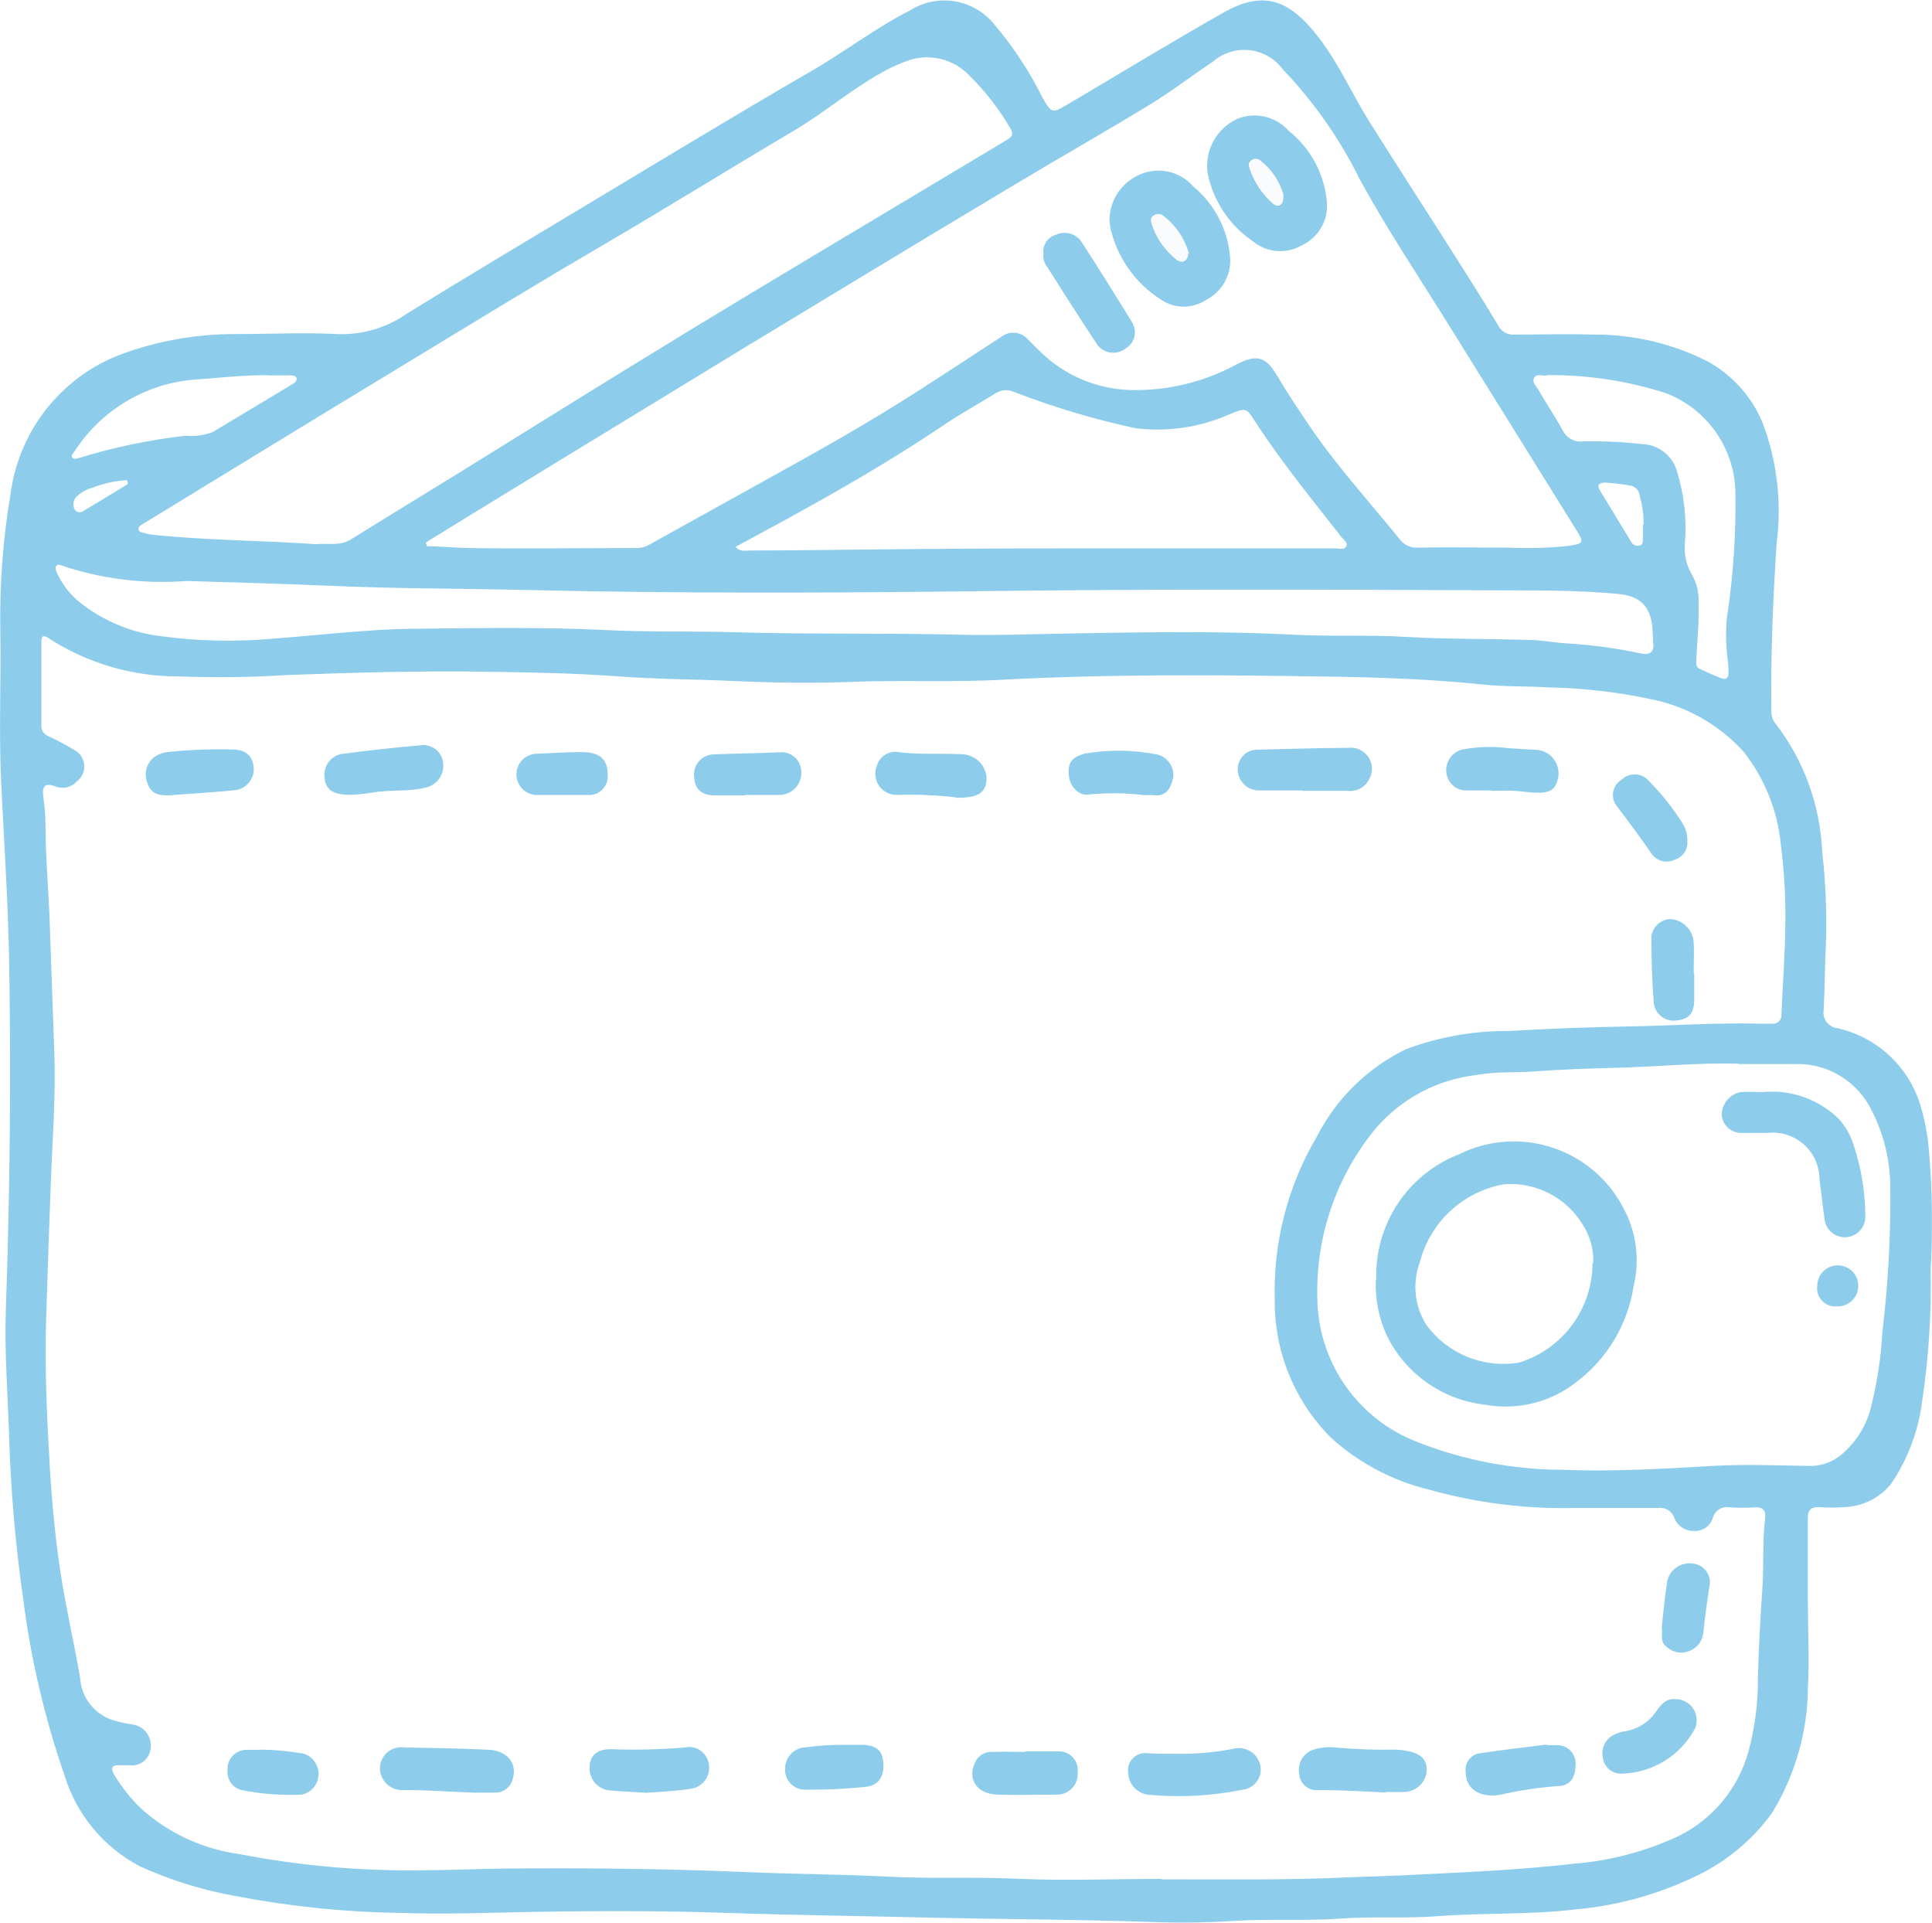
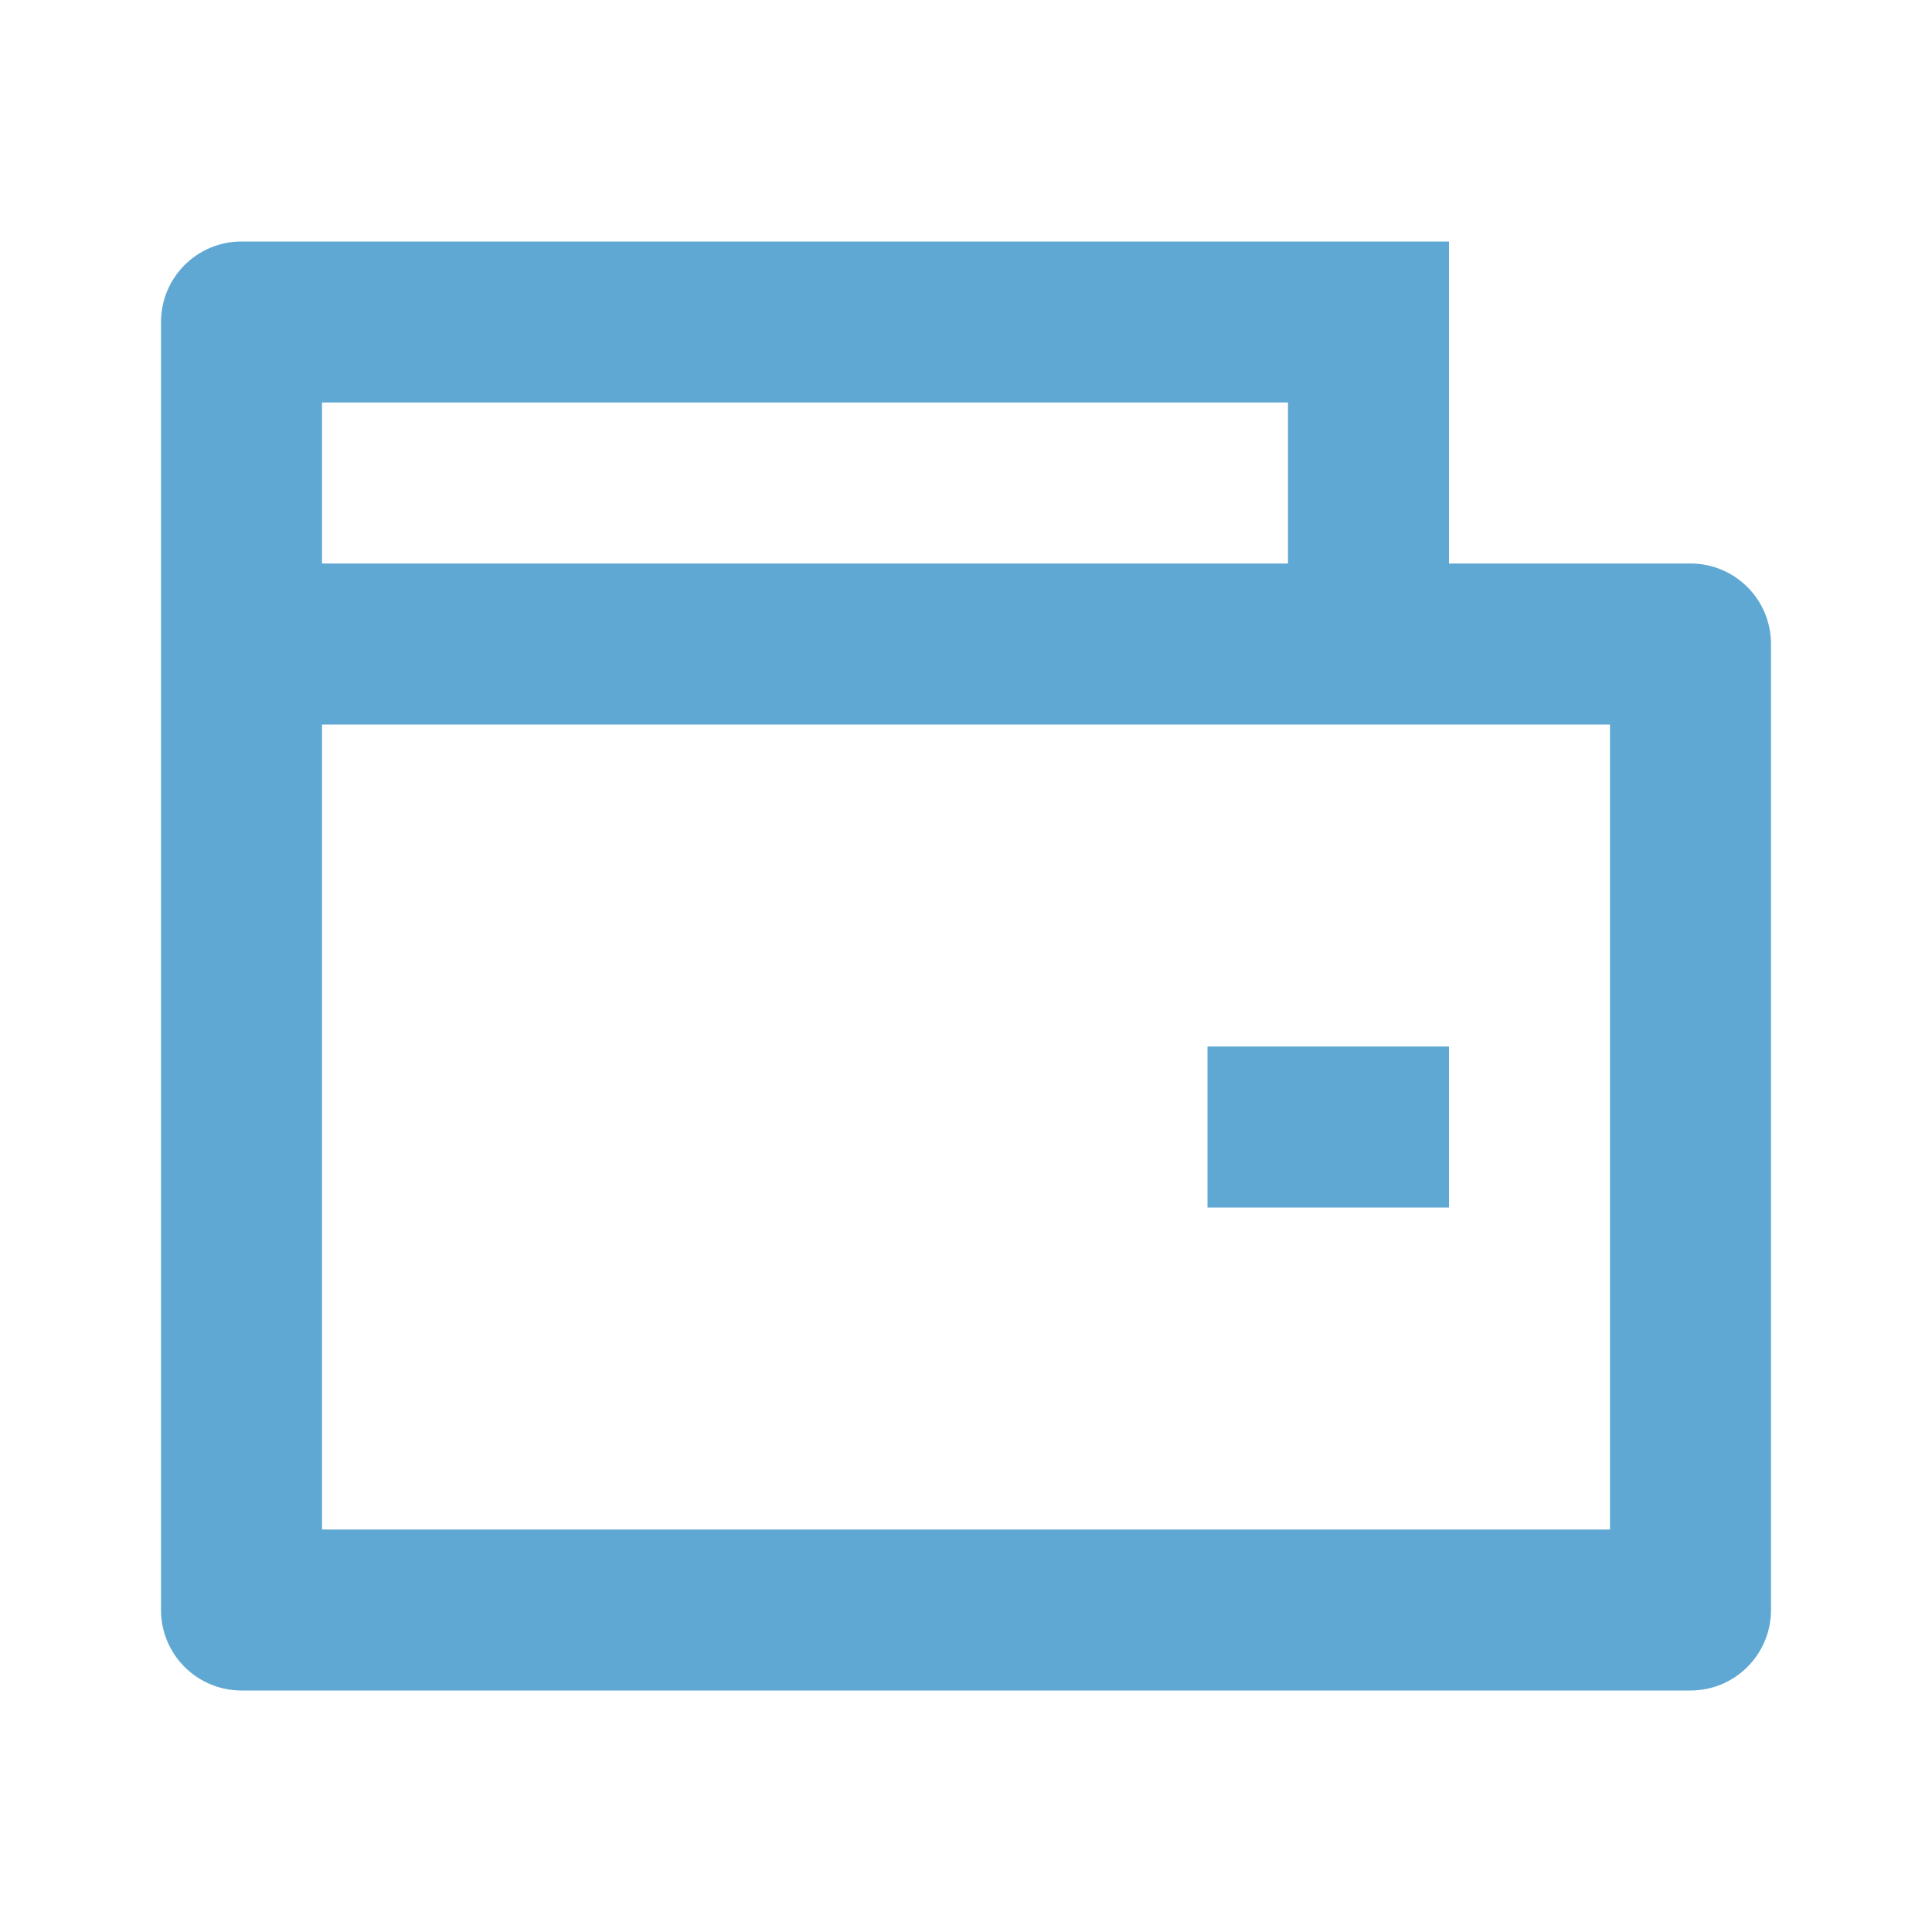
- <svg xmlns="http://www.w3.org/2000/svg" id="Group_16" data-name="Group 16" width="18.249" height="18.158" viewBox="0 0 18.249 18.158">
-   <defs>
-     <clipPath id="clip-path">
-       <rect id="Rectangle_9" data-name="Rectangle 9" width="18.248" height="18.158" fill="none" />
-     </clipPath>
-   </defs>
-   <g id="Group_15" data-name="Group 15" clip-path="url(#clip-path)">
-     <path id="Path_69" data-name="Path 69" d="M17.077,15.16c0,.259.015.519,0,.776a2.3,2.3,0,0,1-.343,1.192,1.888,1.888,0,0,1-.684.576,3.283,3.283,0,0,1-1.169.329c-.432.052-.867.031-1.3.064-.309.024-.618,0-.925.023-.337.024-.675,0-1.011.022-.233.015-.467.02-.7.012-.746-.027-1.493-.027-2.239-.045-.613-.015-1.227-.022-1.84-.043s-1.235-.02-1.852-.009c-.409.008-.819.024-1.227.009a8.894,8.894,0,0,1-1.557-.158,3.8,3.8,0,0,1-.909-.282,1.447,1.447,0,0,1-.71-.854,8.326,8.326,0,0,1-.393-1.677,13.872,13.872,0,0,1-.132-1.529c-.012-.4-.045-.8-.031-1.193q.059-1.658.031-3.316C.075,8.5.038,7.947.011,7.392c-.023-.477,0-.956-.008-1.433A7.027,7.027,0,0,1,.1,4.663,1.637,1.637,0,0,1,1.2,3.326a3.1,3.1,0,0,1,1.022-.171c.32,0,.641-.016.959,0a1.07,1.07,0,0,0,.662-.193C4.43,2.6,5.019,2.249,5.608,1.895,6.285,1.488,6.96,1.079,7.643.683,7.965.5,8.261.268,8.593.1a.606.606,0,0,1,.8.132,3.408,3.408,0,0,1,.459.7c.081.135.088.139.22.061.5-.294.987-.593,1.488-.876.369-.208.617-.13.9.243.188.244.312.53.475.79.255.406.516.807.773,1.212.15.236.3.472.443.711a.157.157,0,0,0,.155.087c.248,0,.5-.008.744,0a2.345,2.345,0,0,1,1.085.256A1.178,1.178,0,0,1,16.652,4a2.372,2.372,0,0,1,.13,1.127c-.036.533-.057,1.067-.05,1.6a.179.179,0,0,0,.046.116,2.124,2.124,0,0,1,.433,1.191,6.093,6.093,0,0,1,.036.88c-.011.208-.01.416-.021.623a.148.148,0,0,0,.127.173,1.061,1.061,0,0,1,.782.714,2.038,2.038,0,0,1,.085.441,7.892,7.892,0,0,1,.016,1.13,7.358,7.358,0,0,1-.079,1.231,1.794,1.794,0,0,1-.293.786.592.592,0,0,1-.434.221,1.514,1.514,0,0,1-.248,0c-.082,0-.106.031-.106.108,0,.273,0,.546,0,.819M10.97,17.749c.6,0,1.2.009,1.8-.02.147-.007.293-.009.44-.016.554-.028,1.109-.048,1.661-.112a2.869,2.869,0,0,0,.989-.263,1.267,1.267,0,0,0,.653-.788,2.609,2.609,0,0,0,.092-.711c.007-.276.022-.551.041-.826.016-.225,0-.452.027-.677.008-.074-.024-.105-.1-.1a1.754,1.754,0,0,1-.237,0,.137.137,0,0,0-.157.1.177.177,0,0,1-.182.123.193.193,0,0,1-.183-.126.139.139,0,0,0-.152-.091c-.262,0-.525,0-.787,0a4.716,4.716,0,0,1-1.379-.174,2.115,2.115,0,0,1-.921-.487,1.812,1.812,0,0,1-.534-1.3,2.871,2.871,0,0,1,.4-1.551,1.853,1.853,0,0,1,.839-.821,2.708,2.708,0,0,1,.977-.172q.563-.033,1.128-.043c.413-.007.825-.037,1.238-.026.039,0,.079,0,.119,0a.079.079,0,0,0,.085-.087c.011-.29.036-.579.037-.869a5.282,5.282,0,0,0-.043-.739A1.68,1.68,0,0,0,16.47,7.1a1.6,1.6,0,0,0-.893-.5,4.981,4.981,0,0,0-.926-.107c-.218-.014-.438-.006-.655-.029-.482-.051-.966-.066-1.448-.074-1.03-.016-2.06-.025-3.09.03-.476.026-.954,0-1.432.021-.362.012-.724.008-1.087-.009s-.723-.017-1.085-.043c-.414-.031-.831-.039-1.247-.045-.639-.01-1.277.008-1.915.032a9.871,9.871,0,0,1-1.01.012A2.246,2.246,0,0,1,.466,6.032C.4,5.984.39,6.013.391,6.076c0,.259,0,.517,0,.776a.1.1,0,0,0,.064.1A2.284,2.284,0,0,1,.7,7.082a.176.176,0,0,1,.023.3.178.178,0,0,1-.2.045c-.1-.038-.128,0-.114.1a1.941,1.941,0,0,1,.02.246c0,.308.029.616.04.923q.022.623.044,1.247c.015.409-.018.817-.033,1.225-.016.437-.032.874-.045,1.311-.013.463.009.925.036,1.387.02.329.051.657.1.982s.129.666.186,1a.446.446,0,0,0,.317.4,1.271,1.271,0,0,0,.188.04.2.2,0,0,1,.161.22.175.175,0,0,1-.19.164c-.032,0-.065,0-.1,0-.076-.005-.092.025-.055.088a1.588,1.588,0,0,0,.253.319,1.731,1.731,0,0,0,.921.43,8.459,8.459,0,0,0,1.762.154c.237,0,.473-.012.71-.015.764-.008,1.528,0,2.292.031.458.021.917.021,1.376.045.419.021.839,0,1.259.021.438.018.877,0,1.315,0M4.023,5.13l.01.029c.132,0,.263.015.394.017.528.007,1.056,0,1.584,0a.236.236,0,0,0,.122-.032c.359-.2.72-.4,1.081-.6.486-.268.97-.539,1.438-.839.269-.172.535-.348.8-.52a.186.186,0,0,1,.262.025c.039.037.075.077.115.114a1.269,1.269,0,0,0,.862.36,2,2,0,0,0,.99-.243c.194-.1.277-.072.386.113.087.148.183.291.279.434.26.392.579.738.871,1.1a.2.2,0,0,0,.174.084c.284-.006.568,0,.851,0a3.707,3.707,0,0,0,.58-.017c.137-.023.142-.03.069-.147q-.61-.981-1.221-1.962c-.278-.447-.571-.885-.824-1.348a4.18,4.18,0,0,0-.73-1.044.451.451,0,0,0-.66-.071c-.2.133-.39.28-.595.405-.422.257-.851.5-1.275.755q-.816.488-1.63.981-.906.547-1.81,1.1-.831.506-1.66,1.014l-.465.286m12.4,4.922c-.363-.012-.781.03-1.2.04-.244.005-.488.016-.731.033-.182.013-.365,0-.546.034a1.474,1.474,0,0,0-.946.5,2.413,2.413,0,0,0-.555,1.6,1.472,1.472,0,0,0,.945,1.366,3.777,3.777,0,0,0,1.363.262c.473.019.946-.008,1.419-.036.308-.018.618-.005.927,0a.457.457,0,0,0,.288-.1.858.858,0,0,0,.295-.486,3.665,3.665,0,0,0,.1-.678,10.494,10.494,0,0,0,.075-1.383,1.6,1.6,0,0,0-.177-.713.778.778,0,0,0-.723-.436h-.532M2.978,5.139c.125-.01.233.019.334-.043.356-.222.714-.439,1.07-.659.506-.313,1.01-.628,1.517-.94q.586-.361,1.175-.716c.411-.248.824-.494,1.236-.741l1.2-.718c.047-.028.068-.052.033-.11a2.367,2.367,0,0,0-.38-.492A.551.551,0,0,0,8.55.582a1.532,1.532,0,0,0-.233.11c-.288.162-.54.378-.824.546-.608.359-1.207.732-1.817,1.088-.551.322-1.095.654-1.64.985q-.86.521-1.717,1.045l-.963.589c-.021.013-.05.025-.048.053s.036.03.059.037a.376.376,0,0,0,.063.014c.52.055,1.044.055,1.546.09m12.636.871c0-.265-.1-.378-.32-.4-.4-.039-.8-.033-1.2-.035-1.613-.007-3.225-.012-4.838.008-1.429.018-2.859.022-4.289-.011-.628-.015-1.255-.012-1.883-.041-.44-.02-.881-.03-1.322-.044A2.988,2.988,0,0,1,.584,5.342c-.016-.007-.035-.015-.05,0s-.008.039,0,.059a.762.762,0,0,0,.235.3,1.527,1.527,0,0,0,.756.308,4.747,4.747,0,0,0,1.063.022c.442-.033.884-.089,1.327-.093.607-.006,1.213-.017,1.82.013.4.02.8.008,1.195.02.707.021,1.414.006,2.122.023.362.009.725-.006,1.087-.012.689-.011,1.379-.024,2.068.012.358.019.717,0,1.076.021.387.023.775.017,1.162.029.121,0,.242.027.363.033a4.664,4.664,0,0,1,.69.094c.086.018.131-.012.117-.107a.361.361,0,0,1,0-.054M6.946,5.162c.044.053.09.037.131.037.488,0,.976-.009,1.464-.013,1.358-.012,2.716-.005,4.074-.007.034,0,.079.018.1-.018s-.023-.062-.044-.089c-.28-.358-.569-.71-.816-1.092-.086-.133-.087-.129-.238-.069a1.675,1.675,0,0,1-.892.133A7.551,7.551,0,0,1,9.575,3.7a.183.183,0,0,0-.17.014c-.171.106-.346.2-.513.316-.5.335-1.022.634-1.551.922l-.394.213m7.66-1.618c-.035.006-.089-.022-.115.02s.019.08.039.115c.074.127.156.249.227.377a.188.188,0,0,0,.191.11,4.071,4.071,0,0,1,.559.025.354.354,0,0,1,.33.25,1.837,1.837,0,0,1,.077.69.488.488,0,0,0,.07.3.463.463,0,0,1,.059.237c.007.183-.011.365-.021.548,0,.039-.01.082.036.1.065.03.13.06.2.086.043.016.07,0,.068-.051a1.129,1.129,0,0,0-.008-.129,1.687,1.687,0,0,1-.006-.4,7.078,7.078,0,0,0,.079-1.185,1.023,1.023,0,0,0-.657-.927,3.564,3.564,0,0,0-1.125-.17m-12.082,0c-.23,0-.436.023-.643.039a1.491,1.491,0,0,0-1.17.664C.7,4.27.667,4.3.682,4.322s.051.005.076,0a5.52,5.52,0,0,1,.995-.207.578.578,0,0,0,.253-.033c.256-.152.51-.306.764-.459.019-.011.036-.028.031-.052s-.039-.026-.062-.026H2.525m13,1.41a.938.938,0,0,0-.037-.271.108.108,0,0,0-.1-.1,2.13,2.13,0,0,0-.223-.026c-.042,0-.089.011-.056.068.1.166.2.33.3.494a.067.067,0,0,0,.074.033c.039-.008.034-.04.035-.068s0-.079,0-.133M1.209,4.569,1.2,4.535a1.054,1.054,0,0,0-.328.072.322.322,0,0,0-.155.09.1.1,0,0,0-.008.12.057.057,0,0,0,.078.009c.143-.084.284-.172.426-.258" transform="translate(0 0)" fill="#8dcdeb" />
-     <path id="Path_70" data-name="Path 70" d="M167,765.174c-.219-.008-.437-.025-.656-.024a.208.208,0,0,1-.222-.212.2.2,0,0,1,.225-.191c.265.005.531.01.8.022.175.008.271.126.231.269a.169.169,0,0,1-.17.136c-.068,0-.136,0-.2,0" transform="translate(-162.533 -748.244)" fill="#8dcdeb" />
-     <path id="Path_71" data-name="Path 71" d="M542.355,327.559c-.14,0-.28,0-.419,0a.2.2,0,0,1-.192-.2.185.185,0,0,1,.192-.185c.283-.006.565-.016.848-.017a.2.2,0,0,1,.2.3.2.2,0,0,1-.2.106c-.143,0-.287,0-.43,0Z" transform="translate(-530.053 -320.094)" fill="#8dcdeb" />
-     <path id="Path_72" data-name="Path 72" d="M494.182,765.294a2.551,2.551,0,0,0,.544-.046.207.207,0,0,1,.257.149.193.193,0,0,1-.173.238,3.049,3.049,0,0,1-.874.047.216.216,0,0,1-.2-.213.161.161,0,0,1,.178-.18l.118.005h.151" transform="translate(-483.08 -748.731)" fill="#8dcdeb" />
-     <path id="Path_73" data-name="Path 73" d="M569.417,765.024c-.215-.01-.429-.025-.645-.022a.164.164,0,0,1-.176-.153.2.2,0,0,1,.133-.229.5.5,0,0,1,.213-.021,5.158,5.158,0,0,0,.57.02.707.707,0,0,1,.117.015c.122.026.176.085.171.184a.215.215,0,0,1-.2.2c-.061.005-.122,0-.183,0" transform="translate(-556.324 -748.095)" fill="#8dcdeb" />
-     <path id="Path_74" data-name="Path 74" d="M142.288,326.585c-.174,0-.243-.048-.253-.159a.2.2,0,0,1,.182-.23q.361-.048.723-.079a.187.187,0,0,1,.213.154.213.213,0,0,1-.17.247c-.161.039-.328.016-.491.045-.077.014-.156.017-.205.022" transform="translate(-138.969 -319.078)" fill="#8dcdeb" />
-     <path id="Path_75" data-name="Path 75" d="M258.586,765.138c-.134-.008-.252-.013-.369-.024a.209.209,0,0,1-.176-.212c0-.117.069-.175.195-.176a5.821,5.821,0,0,0,.7-.016.189.189,0,0,1,.226.133.2.2,0,0,1-.174.258c-.137.022-.277.026-.4.036" transform="translate(-252.472 -748.206)" fill="#8dcdeb" />
-     <path id="Path_76" data-name="Path 76" d="M633.207,327.28c-.075,0-.151,0-.226,0a.188.188,0,0,1-.2-.178.2.2,0,0,1,.159-.21,1.41,1.41,0,0,1,.428-.011l.246.015a.223.223,0,0,1,.214.3c-.025.091-.1.106-.178.106s-.149-.014-.224-.018-.143,0-.215,0Z" transform="translate(-619.12 -319.815)" fill="#8dcdeb" />
-     <path id="Path_77" data-name="Path 77" d="M642.326,763.3c.036,0,.072,0,.107,0a.173.173,0,0,1,.162.2c0,.111-.057.184-.161.186a3.618,3.618,0,0,0-.549.082c-.195.034-.33-.057-.327-.22a.157.157,0,0,1,.142-.173c.208-.03.417-.055.625-.081v.007" transform="translate(-627.714 -746.818)" fill="#8dcdeb" />
-     <path id="Path_78" data-name="Path 78" d="M383.983,329.619a3.9,3.9,0,0,0-.543-.023.2.2,0,0,1-.2-.276.182.182,0,0,1,.221-.125c.193.021.386.008.579.017a.242.242,0,0,1,.234.2c.01.156-.062.216-.291.211" transform="translate(-374.957 -322.089)" fill="#8dcdeb" />
-     <path id="Path_79" data-name="Path 79" d="M64,328.376c-.1.009-.2,0-.233-.106a.211.211,0,0,1,.053-.247.28.28,0,0,1,.149-.055,4.653,4.653,0,0,1,.59-.023c.136,0,.2.06.209.177a.2.2,0,0,1-.19.209c-.192.019-.385.03-.578.045" transform="translate(-62.371 -320.867)" fill="#8dcdeb" />
-     <path id="Path_80" data-name="Path 80" d="M426.233,766.6c.1,0,.2,0,.3,0a.177.177,0,0,1,.192.2.194.194,0,0,1-.2.208c-.187,0-.374.006-.56,0-.205-.007-.294-.165-.194-.331a.168.168,0,0,1,.157-.072c.1-.005.2,0,.3,0" transform="translate(-416.546 -750.059)" fill="#8dcdeb" />
-     <path id="Path_81" data-name="Path 81" d="M304.348,329.6h-.29c-.117,0-.184-.057-.191-.157a.191.191,0,0,1,.171-.23c.211-.008.422-.011.633-.02a.187.187,0,0,1,.206.187.208.208,0,0,1-.206.216c-.054,0-.108,0-.161,0h-.161Z" transform="translate(-297.308 -322.088)" fill="#8dcdeb" />
-     <path id="Path_82" data-name="Path 82" d="M702.266,743.582a.2.2,0,0,1,.184.277.807.807,0,0,1-.7.427.172.172,0,0,1-.171-.151.194.194,0,0,1,.095-.211.3.3,0,0,1,.111-.038.433.433,0,0,0,.3-.192c.046-.062.092-.121.181-.112" transform="translate(-686.439 -727.535)" fill="#8dcdeb" />
-     <path id="Path_83" data-name="Path 83" d="M468.4,328.793a2.361,2.361,0,0,0-.522-.007c-.1.018-.181-.076-.192-.178-.013-.123.027-.172.146-.207a1.879,1.879,0,0,1,.69.008.2.2,0,0,1,.15.219c-.028.116-.075.179-.186.165a.677.677,0,0,0-.086,0" transform="translate(-457.59 -321.283)" fill="#8dcdeb" />
-     <path id="Path_84" data-name="Path 84" d="M344.441,763.507h.169c.126,0,.193.052.2.157.016.135-.038.226-.167.24a5.017,5.017,0,0,1-.566.026.187.187,0,0,1-.193-.2.2.2,0,0,1,.2-.2,2.412,2.412,0,0,1,.355-.023" transform="translate(-336.468 -747.028)" fill="#8dcdeb" />
-     <path id="Path_85" data-name="Path 85" d="M723.161,402.674c0,.082,0,.165,0,.247,0,.133-.047.187-.17.2a.188.188,0,0,1-.212-.168c-.017-.206-.022-.414-.023-.621a.188.188,0,0,1,.18-.169.235.235,0,0,1,.22.223c.005.1,0,.193,0,.29Z" transform="translate(-707.158 -393.483)" fill="#8dcdeb" />
-     <path id="Path_86" data-name="Path 86" d="M706.629,339.495a.168.168,0,0,1-.113.175.176.176,0,0,1-.223-.051c-.107-.156-.219-.308-.334-.458a.167.167,0,0,1,.048-.243.176.176,0,0,1,.258.01,2.307,2.307,0,0,1,.318.4.285.285,0,0,1,.046.163" transform="translate(-690.691 -331.553)" fill="#8dcdeb" />
-     <path id="Path_87" data-name="Path 87" d="M99.835,765.65a2.445,2.445,0,0,1,.415.039.2.2,0,0,1-.019.386,2.364,2.364,0,0,1-.564-.042.176.176,0,0,1-.138-.192.18.18,0,0,1,.168-.189c.046,0,.093,0,.14,0" transform="translate(-97.38 -749.126)" fill="#8dcdeb" />
-     <path id="Path_88" data-name="Path 88" d="M226.416,329.594c-.079,0-.158,0-.236,0a.195.195,0,0,1,0-.389c.146-.005.292-.017.439-.016.166,0,.241.069.241.205a.176.176,0,0,1-.186.2c-.043,0-.086,0-.129,0h-.129Z" transform="translate(-221.121 -322.086)" fill="#8dcdeb" />
-     <path id="Path_89" data-name="Path 89" d="M727.417,684.9c.016-.135.028-.285.052-.432a.217.217,0,0,1,.244-.159.179.179,0,0,1,.151.23c-.021.141-.041.282-.055.423a.206.206,0,0,1-.148.178.2.2,0,0,1-.2-.046c-.064-.046-.035-.118-.045-.193" transform="translate(-711.72 -669.542)" fill="#8dcdeb" />
-     <path id="Path_90" data-name="Path 90" d="M528.619,50.8a.491.491,0,0,1,.28-.516.433.433,0,0,1,.483.111.969.969,0,0,1,.362.661.411.411,0,0,1-.236.423.405.405,0,0,1-.464-.04,1.021,1.021,0,0,1-.425-.639m.714.2a.626.626,0,0,0-.221-.322.067.067,0,0,0-.08,0c-.03.021-.026.048-.016.076a.753.753,0,0,0,.207.319c.022.019.044.041.075.027s.035-.05.034-.1" transform="translate(-517.212 -49.162)" fill="#8dcdeb" />
-     <path id="Path_91" data-name="Path 91" d="M485.668,74.853a.472.472,0,0,1,.285-.415.436.436,0,0,1,.509.115.96.96,0,0,1,.342.637.415.415,0,0,1-.223.431.382.382,0,0,1-.435-.008,1.084,1.084,0,0,1-.471-.677.7.7,0,0,1-.008-.082m.743.329a.687.687,0,0,0-.249-.36c-.049-.031-.117.013-.1.063a.7.7,0,0,0,.243.358c.046.031.1.02.1-.06" transform="translate(-475.188 -72.789)" fill="#8dcdeb" />
-     <path id="Path_92" data-name="Path 92" d="M456.675,102.176a.164.164,0,0,1,.124-.18.191.191,0,0,1,.238.073q.244.377.478.761a.178.178,0,0,1-.066.244.189.189,0,0,1-.261-.031c-.168-.252-.33-.509-.493-.765a.155.155,0,0,1-.02-.1" transform="translate(-446.819 -99.781)" fill="#8dcdeb" />
-     <path id="Path_93" data-name="Path 93" d="M602.449,500.935a1.227,1.227,0,0,1,.782-1.189,1.166,1.166,0,0,1,1.548.5,1.039,1.039,0,0,1,.1.749,1.4,1.4,0,0,1-.537.9,1.078,1.078,0,0,1-.868.216,1.174,1.174,0,0,1-.93-.662,1.158,1.158,0,0,1-.1-.514m2.054-.158a.62.62,0,0,0-.1-.368.8.8,0,0,0-.738-.38,1,1,0,0,0-.8.738.669.669,0,0,0,.061.589.9.9,0,0,0,.875.358.982.982,0,0,0,.695-.938" transform="translate(-589.449 -488.845)" fill="#8dcdeb" />
-     <path id="Path_94" data-name="Path 94" d="M754.022,477.839a.9.9,0,0,1,.714.257.642.642,0,0,1,.133.23,2.156,2.156,0,0,1,.115.673.194.194,0,1,1-.387.026c-.017-.12-.029-.241-.046-.361a.441.441,0,0,0-.494-.438c-.079,0-.158,0-.237,0a.185.185,0,0,1-.192-.165.22.22,0,0,1,.179-.221c.071-.006.143,0,.215,0" transform="translate(-737.365 -467.526)" fill="#8dcdeb" />
-     <path id="Path_95" data-name="Path 95" d="M795.334,553.19a.194.194,0,1,1,.19.193.172.172,0,0,1-.19-.193" transform="translate(-778.169 -541.045)" fill="#8dcdeb" />
-     <path id="Path_96" data-name="Path 96" d="M547.011,69.943c0,.053,0,.087-.034.1s-.053-.008-.075-.027a.753.753,0,0,1-.207-.319c-.01-.028-.015-.056.016-.076a.067.067,0,0,1,.08,0,.625.625,0,0,1,.221.322" transform="translate(-534.89 -68.108)" fill="#fafbfd" />
-     <path id="Path_97" data-name="Path 97" d="M504.241,94.081c-.005.08-.058.091-.1.06a.7.7,0,0,1-.243-.358c-.019-.05.049-.094.1-.063a.687.687,0,0,1,.249.36" transform="translate(-493.017 -91.688)" fill="#fafbfd" />
+ <svg xmlns="http://www.w3.org/2000/svg" id="wallet-line" width="24" height="24" viewBox="0 0 24 24">
+   <rect id="wallet-line-2" data-name="wallet-line" width="24" height="24" fill="none" />
+   <g id="Group">
+     <path id="Vector" d="M0,0H24V24H0Z" fill="none" />
+     <path id="Vector-2" data-name="Vector" d="M16,4h3a1,1,0,0,1,1,1V17a1,1,0,0,1-1,1H1a1,1,0,0,1-1-1V1A1,1,0,0,1,1,0H16ZM2,6V16H18V6ZM2,2V4H14V2Zm11,8h3v2H13Z" transform="translate(2 3)" fill="#5fa8d3" />
  </g>
</svg>
